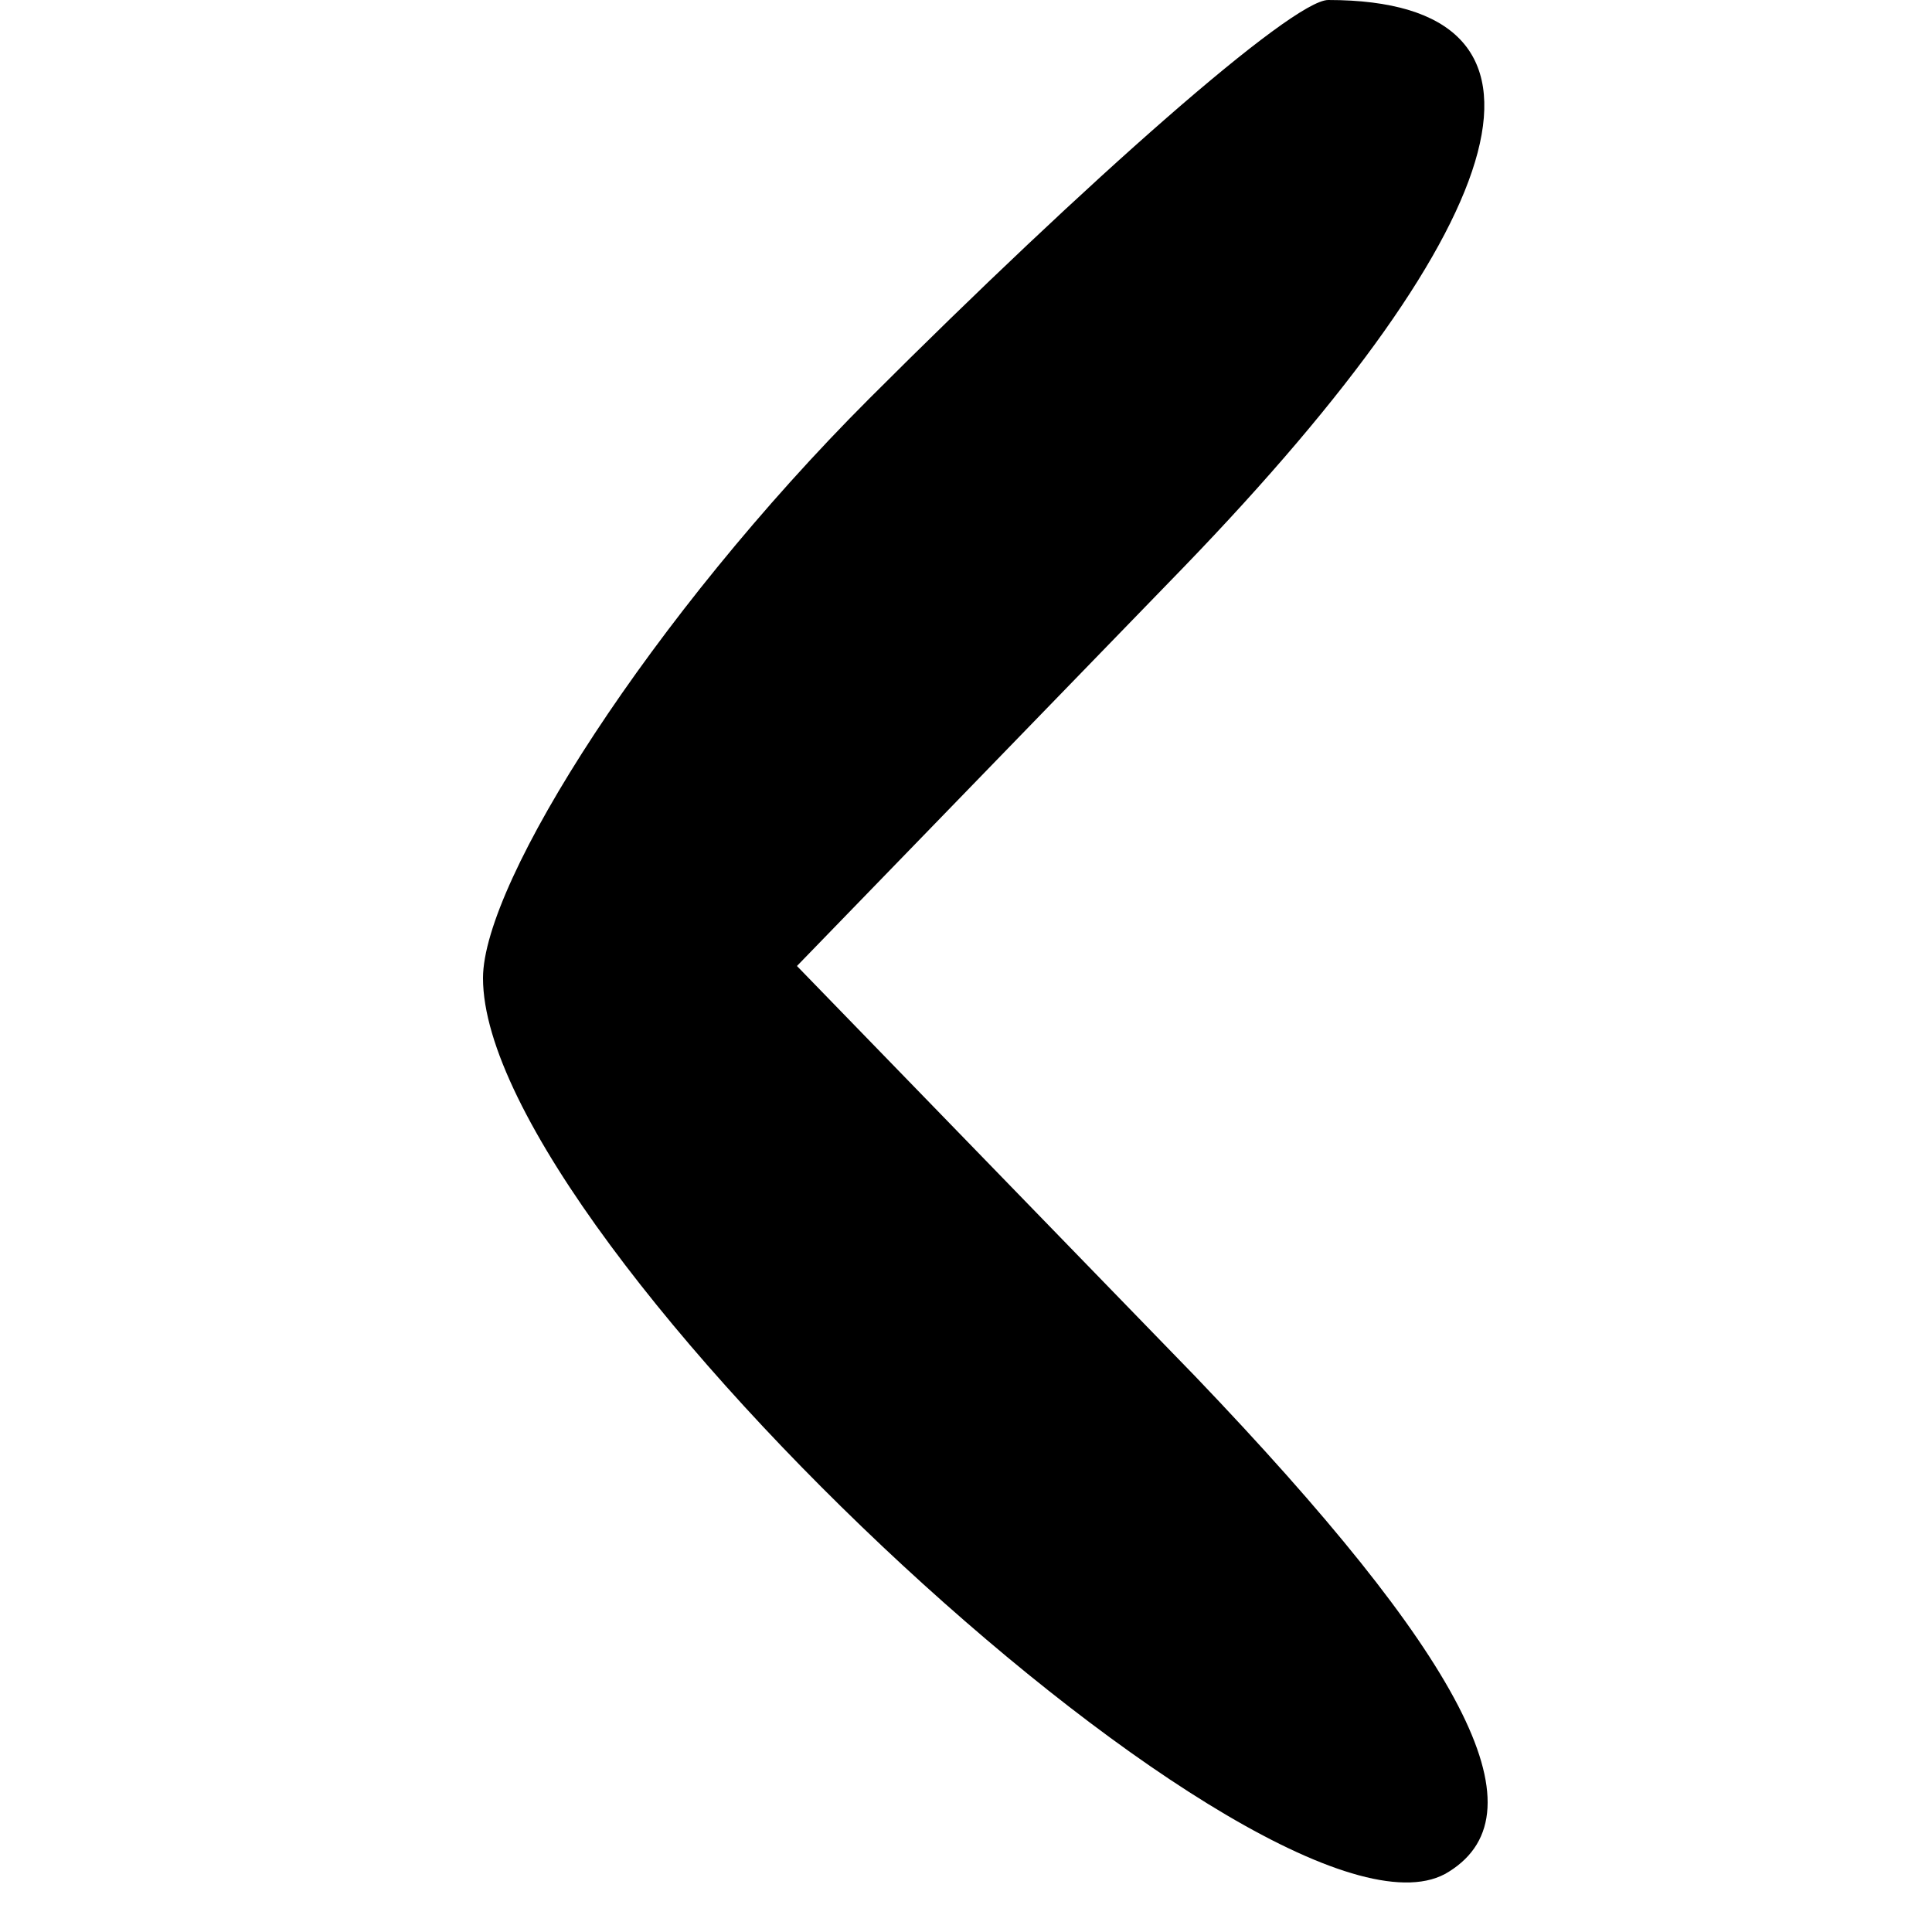
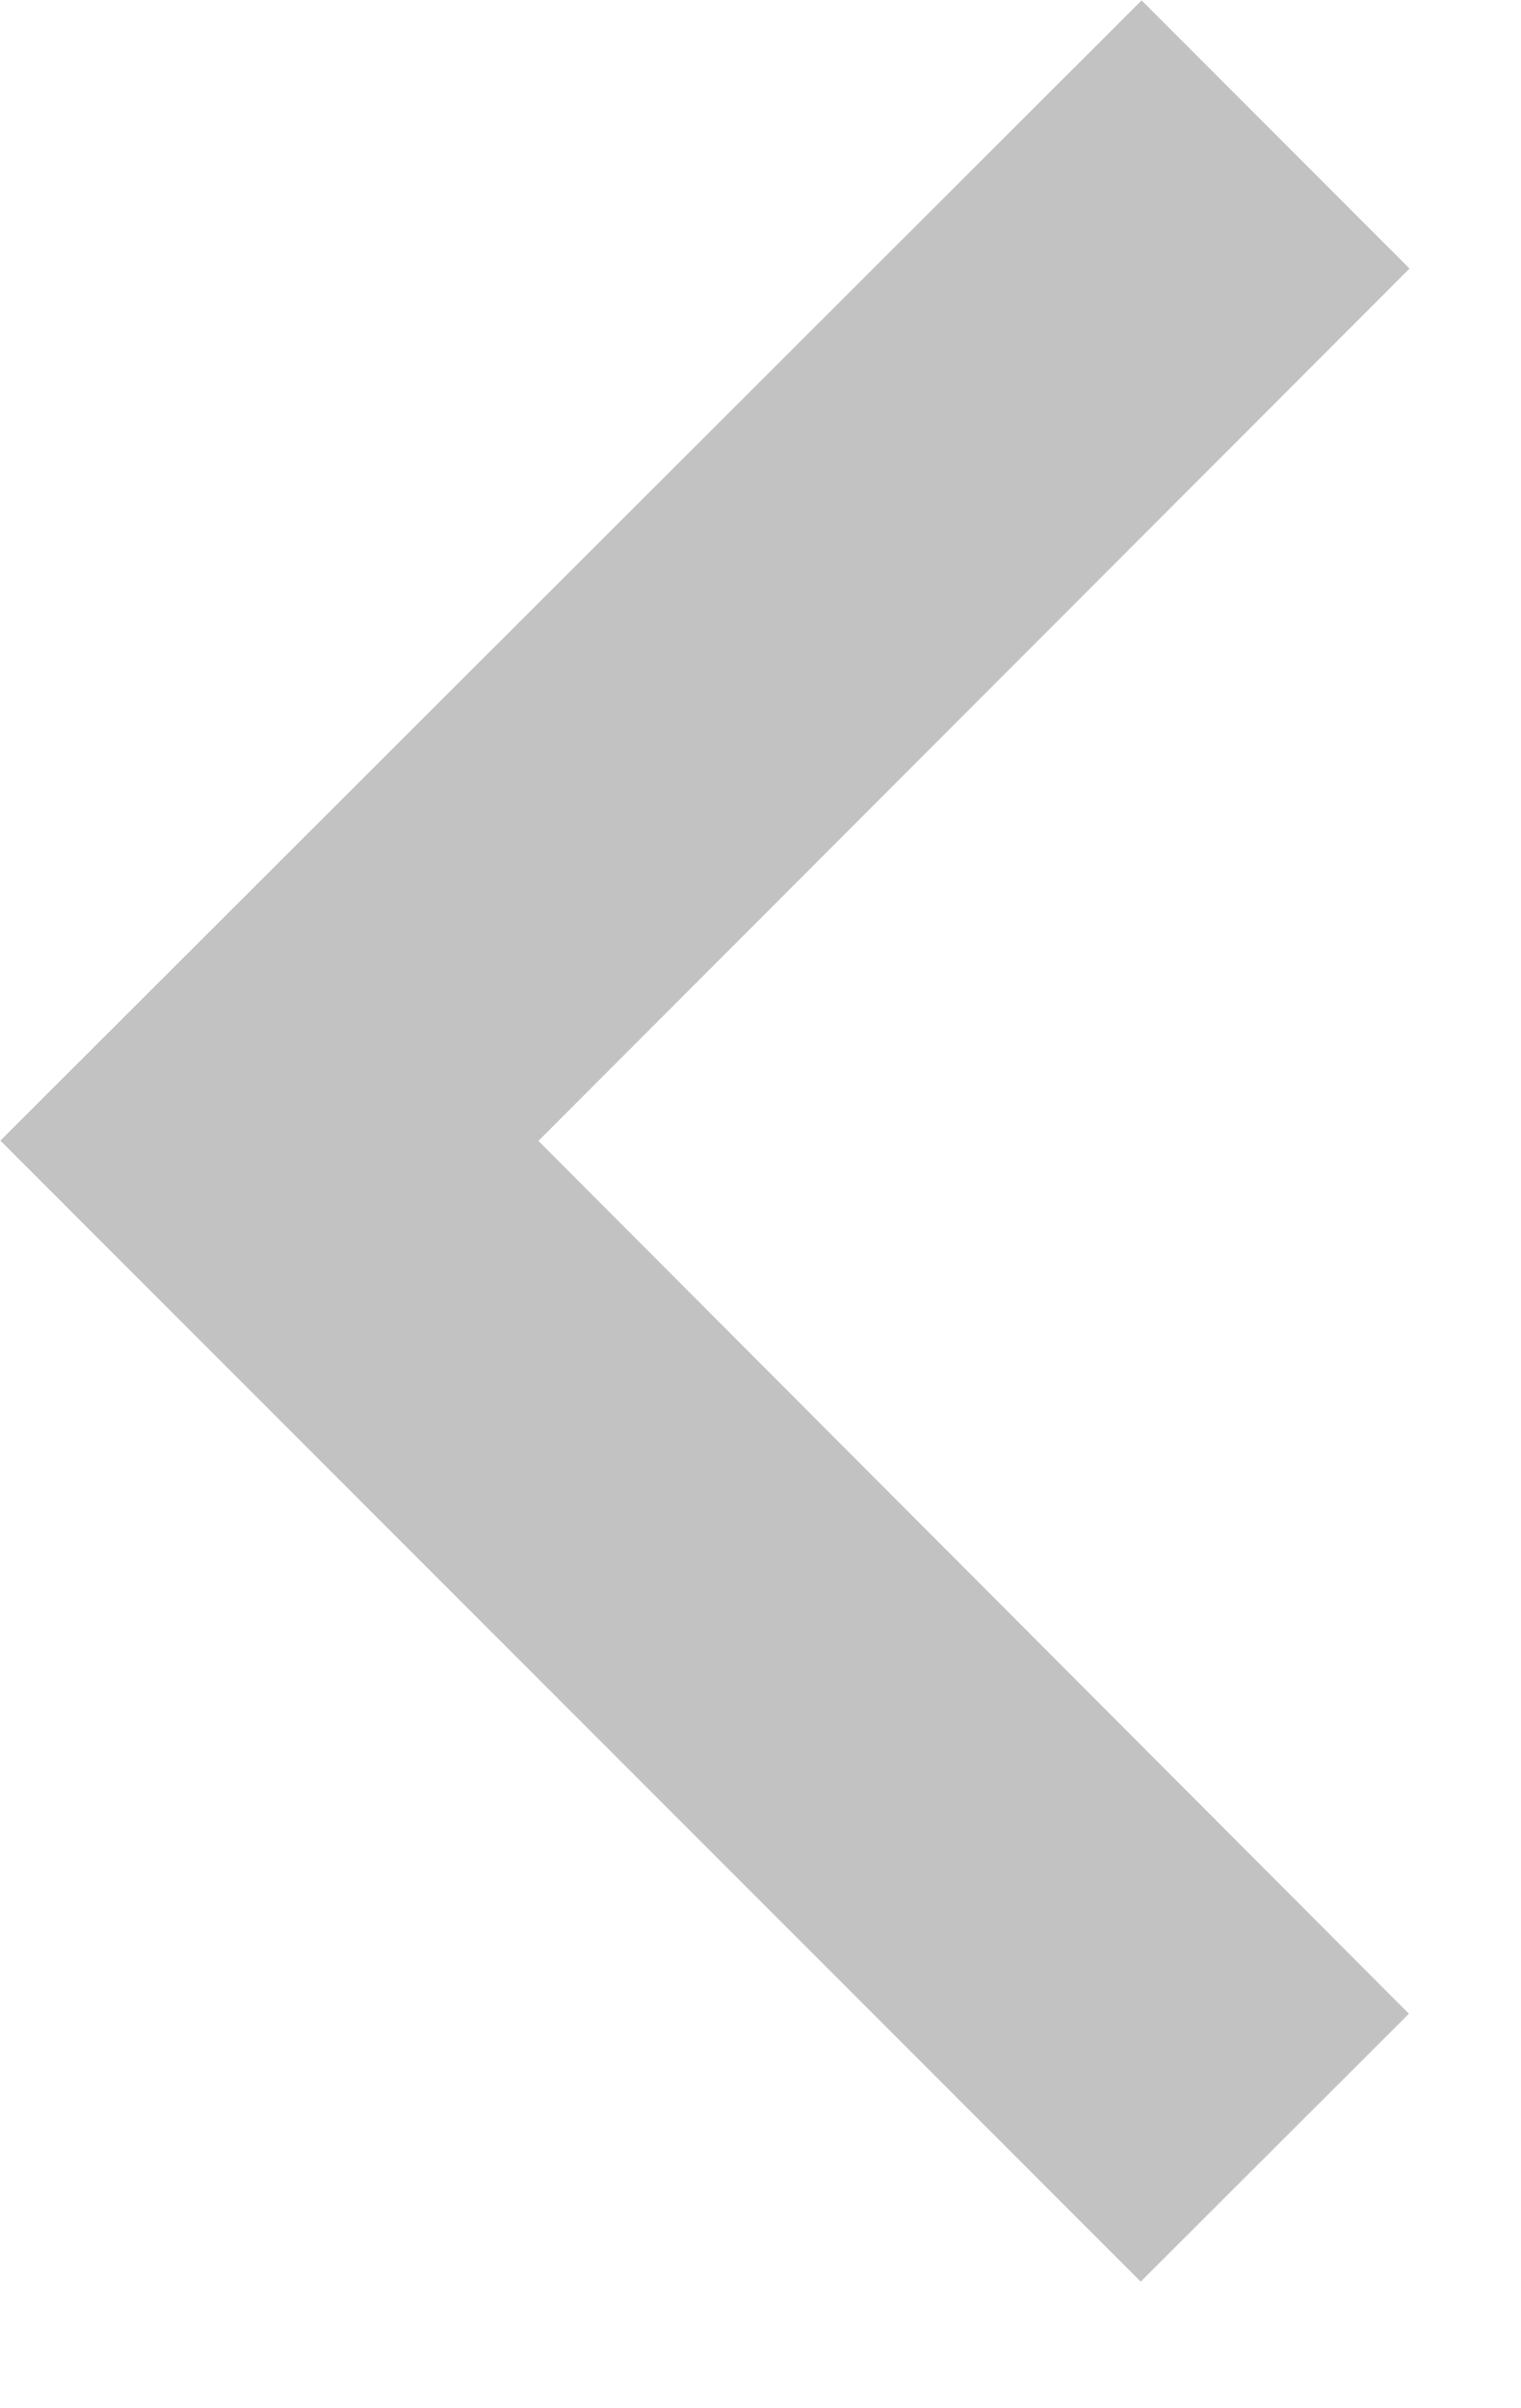
- <svg xmlns="http://www.w3.org/2000/svg" version="1.0" width="16pt" height="16pt" viewBox="0 0 16 16" preserveAspectRatio="xMidYMid meet">
-   <g transform="translate(0,16) scale(0.1,-0.1)" fill="#000000" stroke="none">
-     <path d="M72 127 c-18 -18 -32 -40 -32 -48 0 -22 66 -83 80 -74 8 5 1 18 -21 41 l-33 34 32 33 c28 29 33 47 12 47 -3 0 -20 -15 -38 -33z" />
-   </g>
+ <svg xmlns="http://www.w3.org/2000/svg" width="12" height="19" viewBox="0 0 12 19" fill="none">
+   <path d="M9 18.003L11.116 15.889L4.248 9.002L11.121 2.119L9.007 0.003L0.003 9L9 18.003Z" fill="#C2C2C2" />
</svg>
